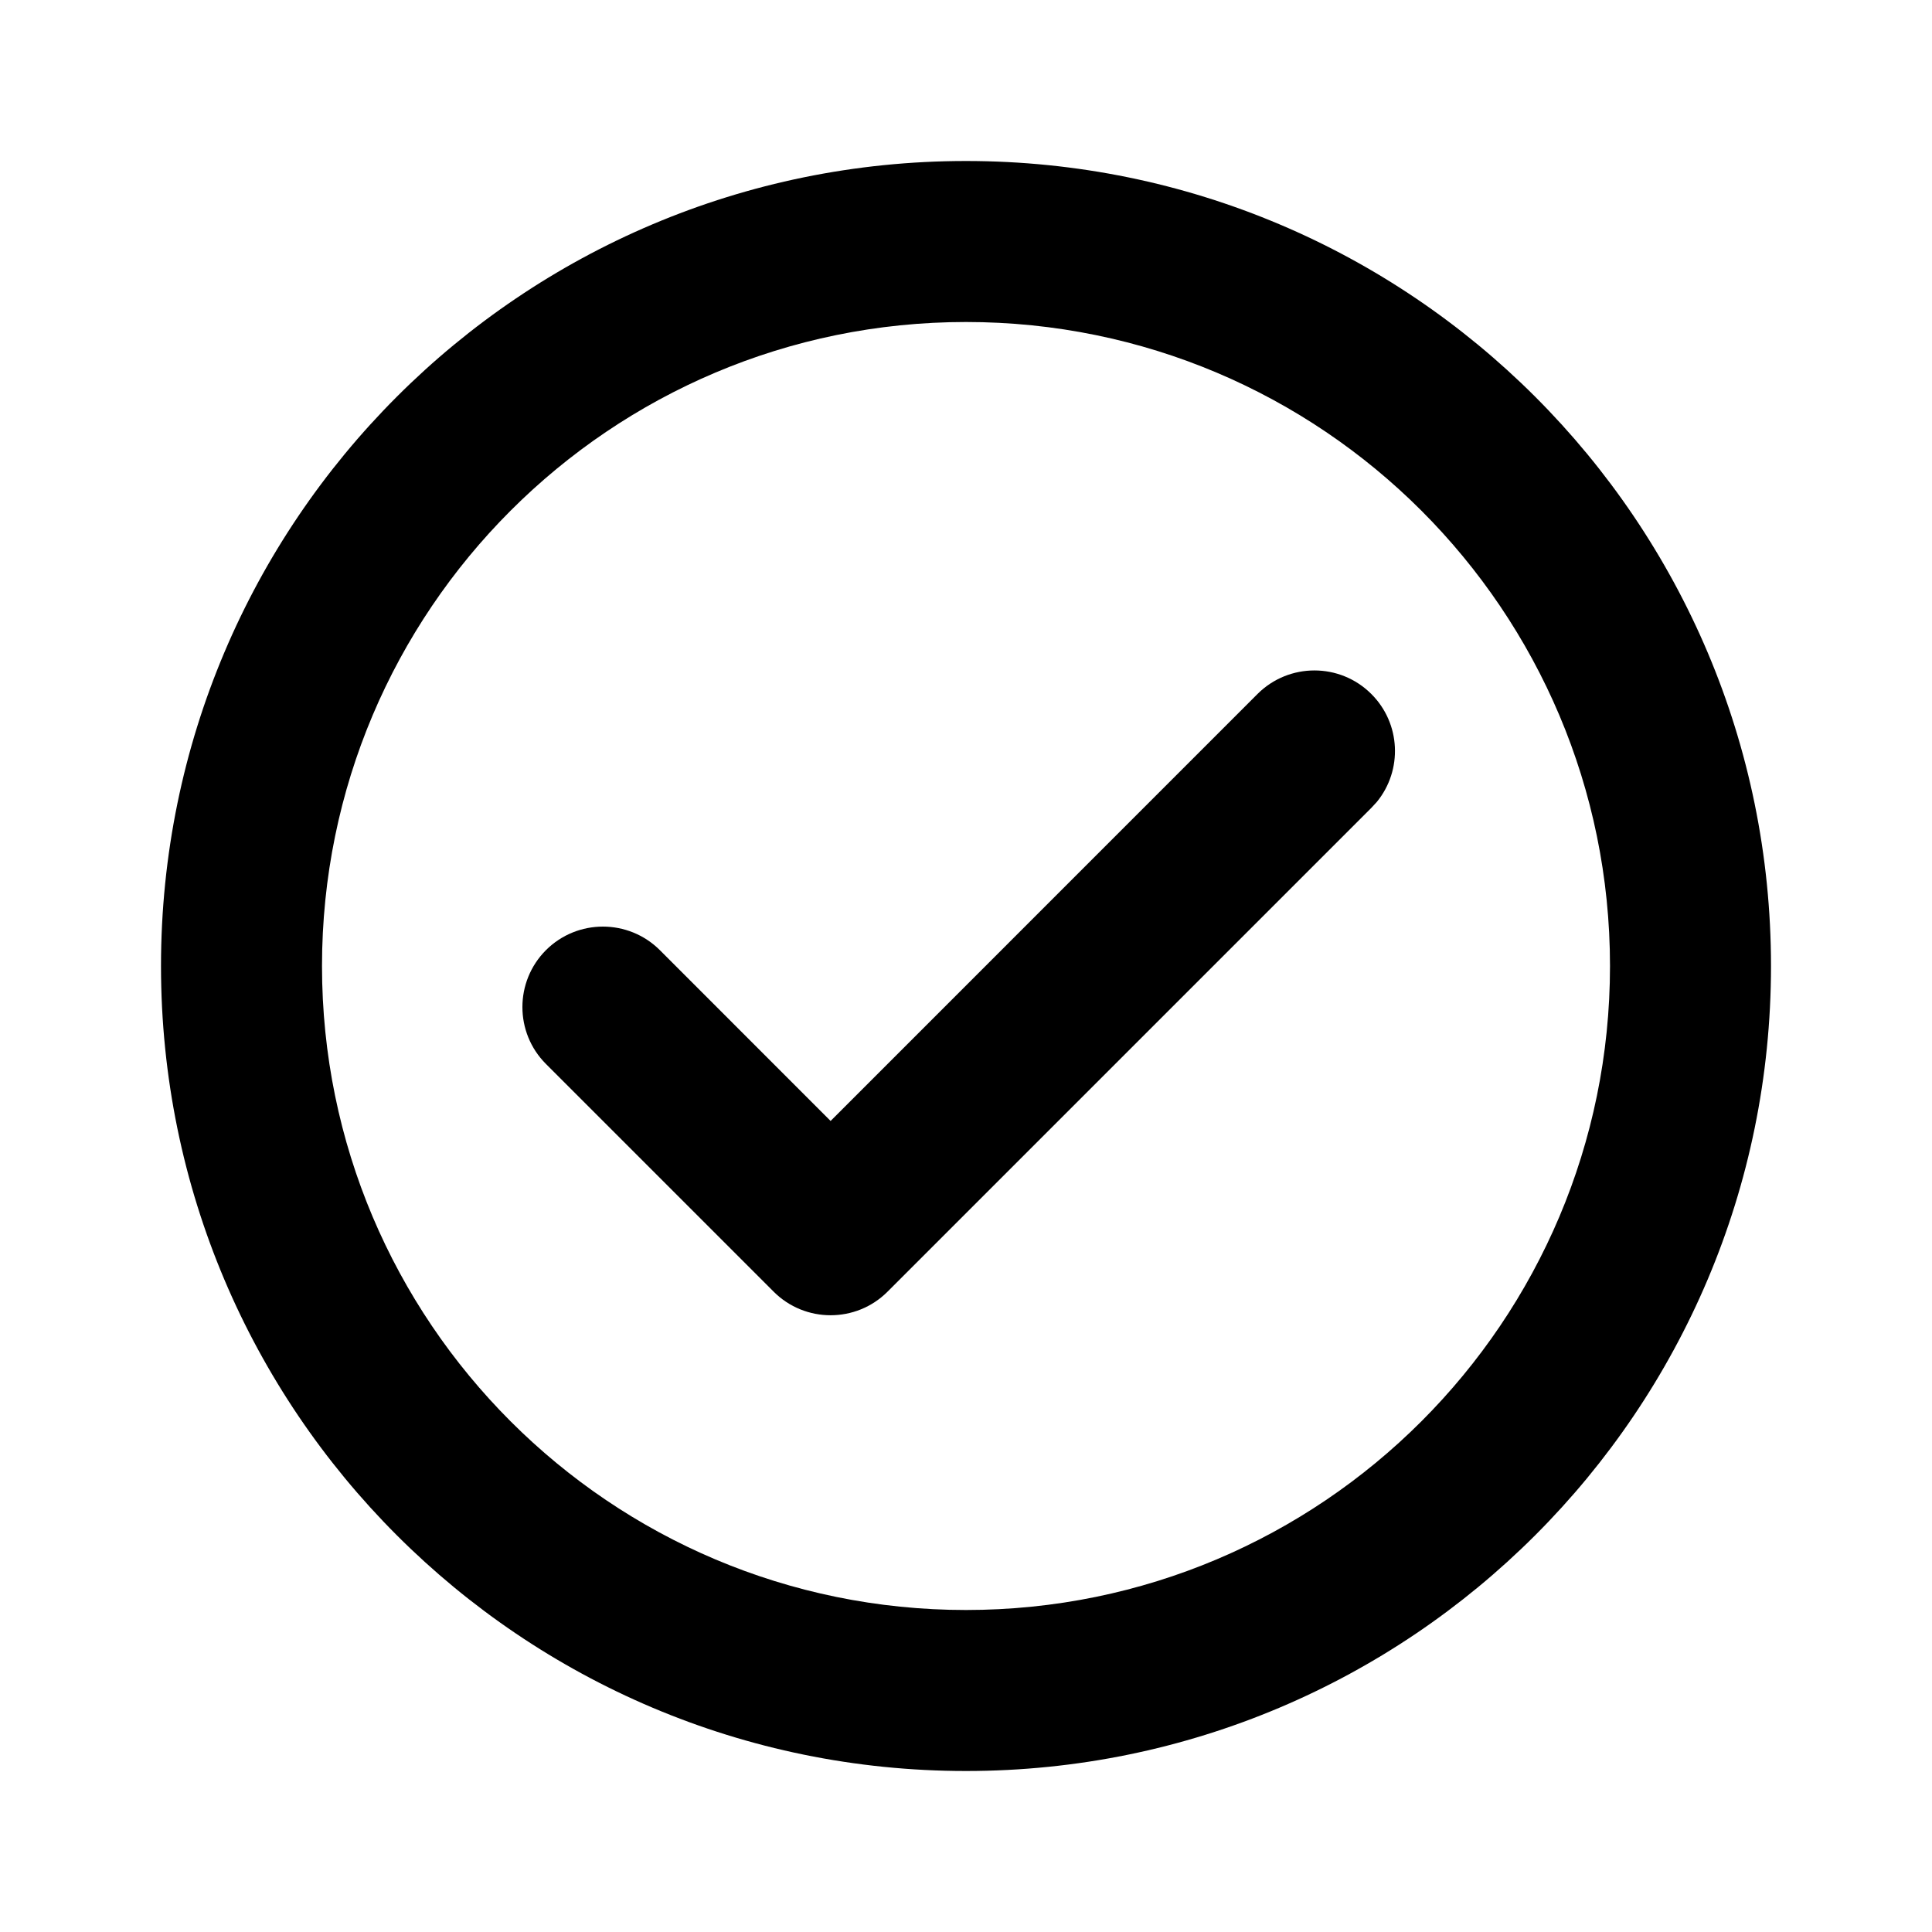
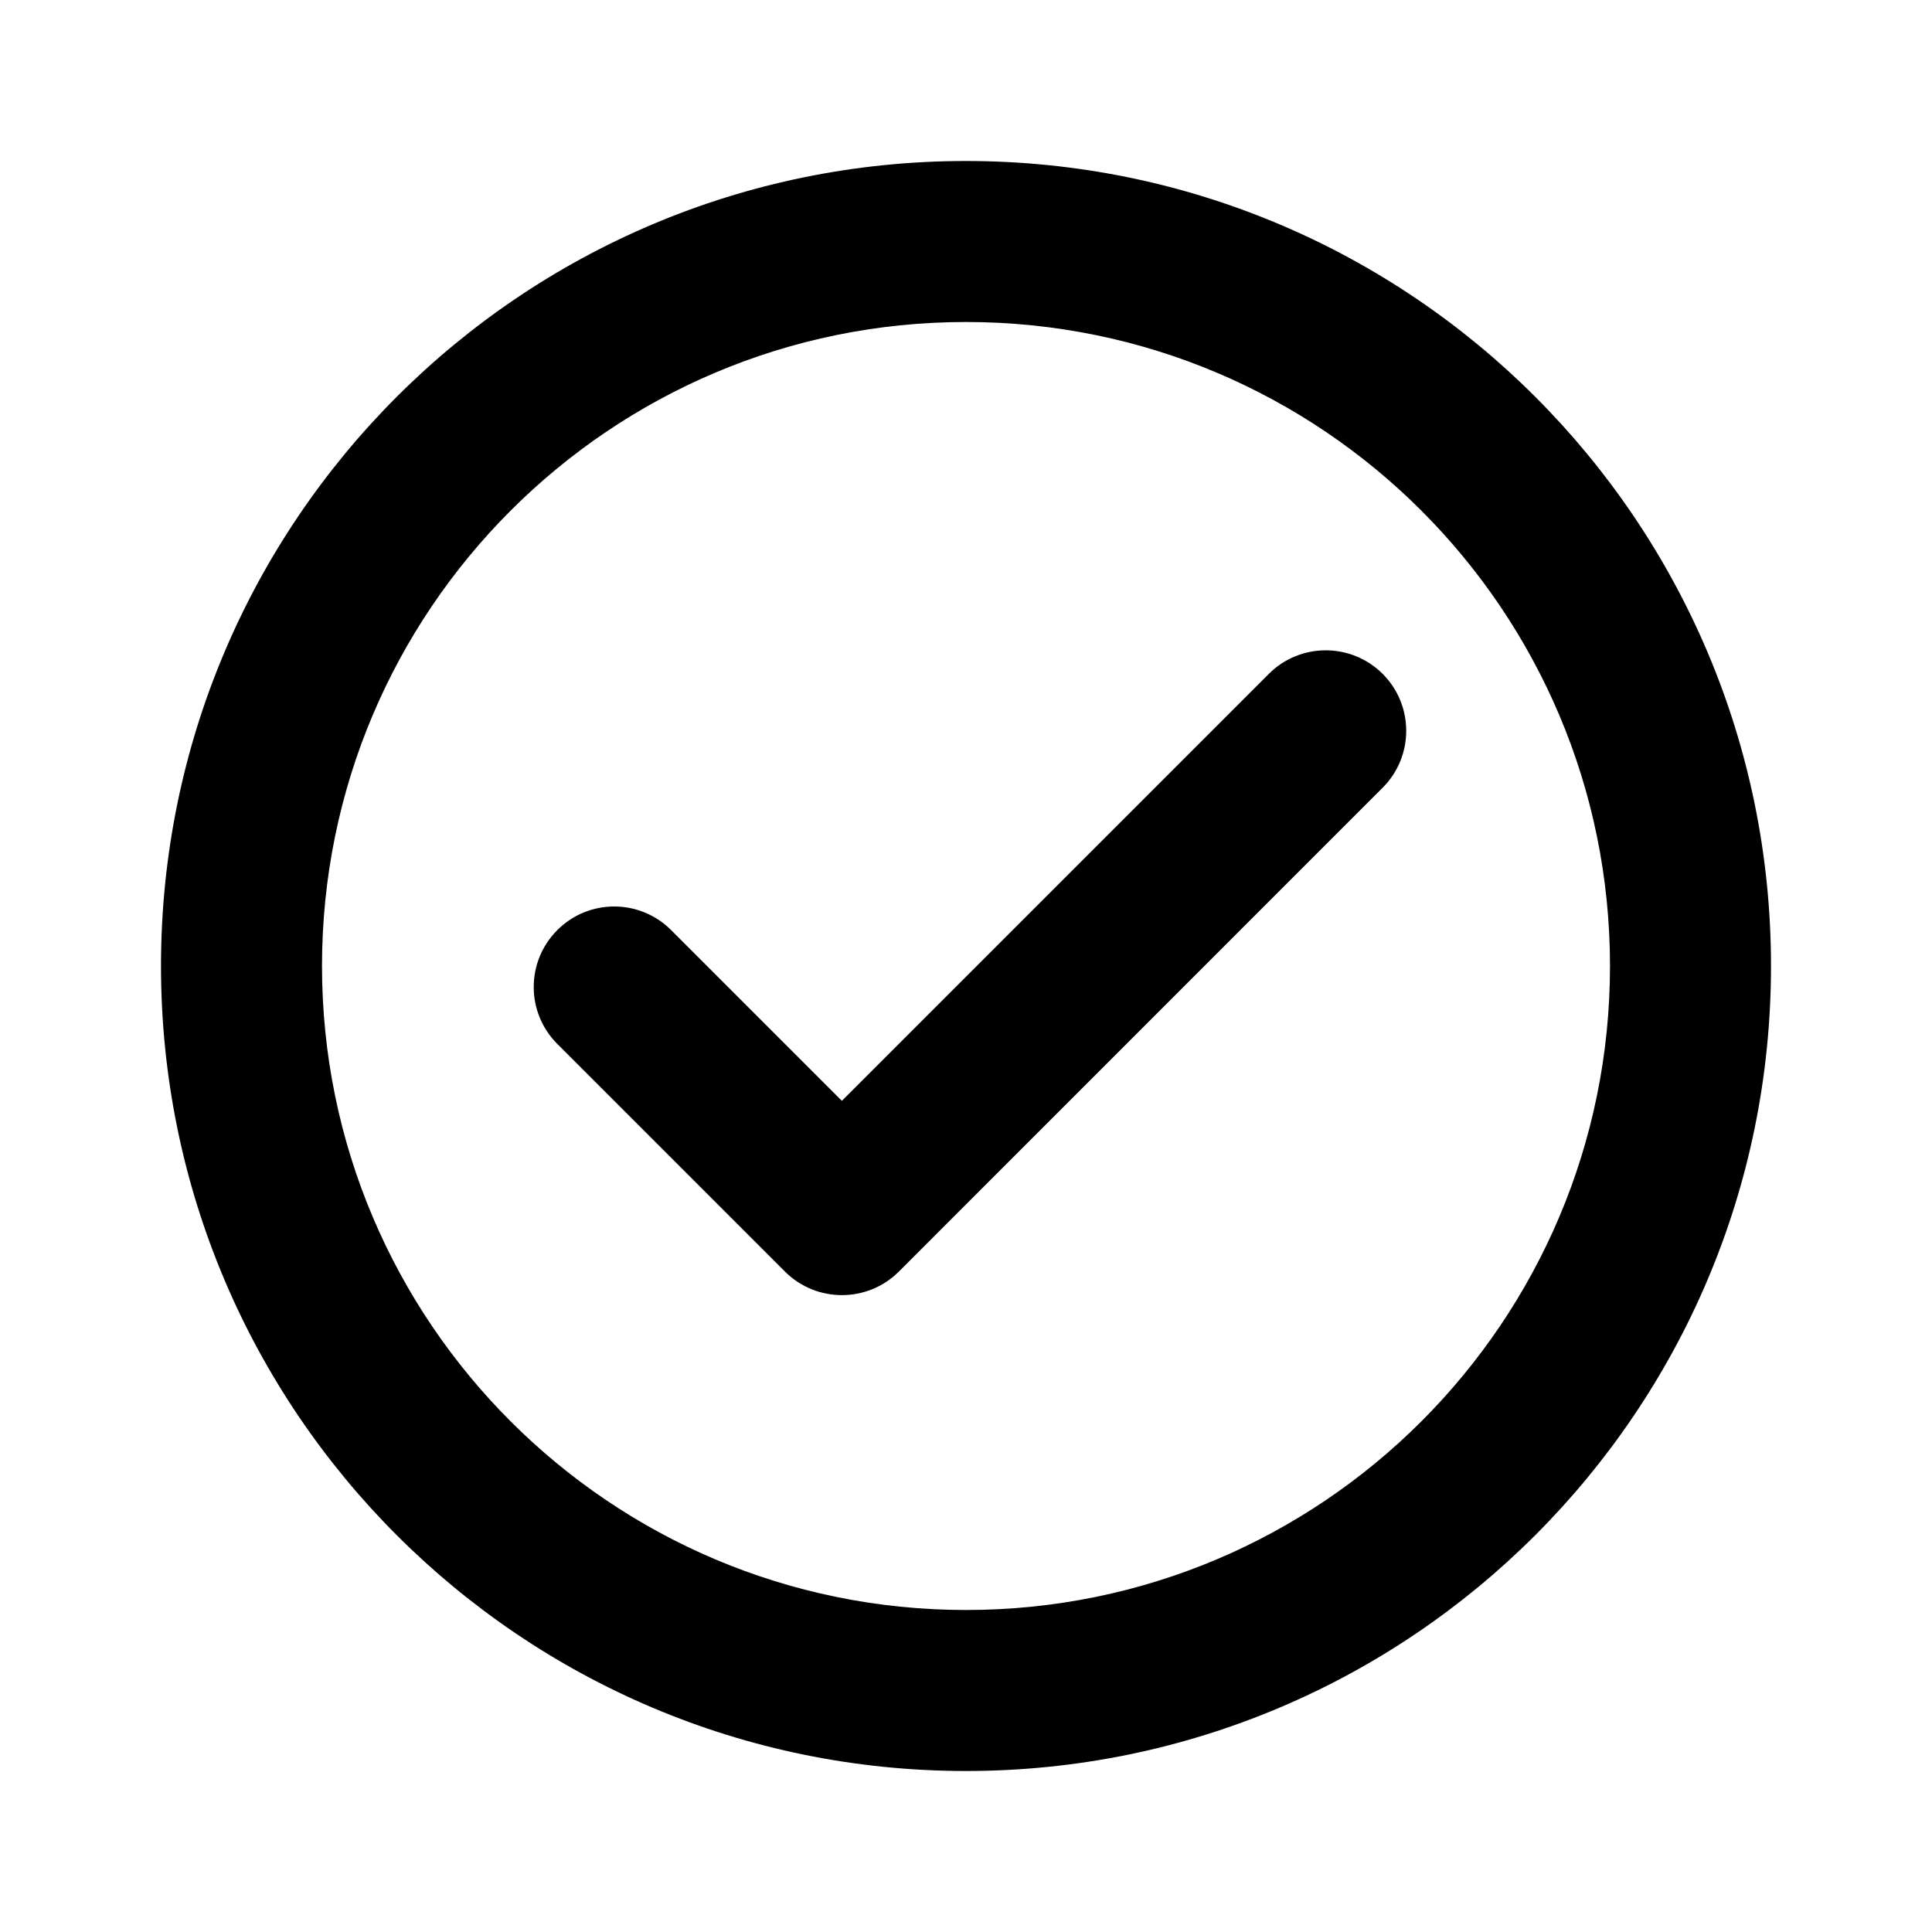
<svg xmlns="http://www.w3.org/2000/svg" viewBox="0 0 24 24" fill="currentColor">
-   <path d="M15.621 8.621C16.012 8.231 16.645 8.231 17.035 8.621C17.402 8.987 17.425 9.567 17.105 9.96L17.035 10.036L11.025 16.046C10.635 16.436 10.001 16.436 9.611 16.046L6.782 13.217C6.392 12.827 6.392 12.194 6.782 11.803C7.173 11.413 7.806 11.413 8.197 11.803L10.318 13.925L15.621 8.621Z" fill="currentColor" />
-   <path fill-rule="evenodd" clip-rule="evenodd" d="M12 22C6.477 22 2 17.523 2 12C2 6.477 6.477 2 12 2C17.523 2 22 6.477 22 12C22 17.523 17.523 22 12 22ZM12 4C16.418 4 20 7.582 20 12C20 16.418 16.418 20 12 20C7.582 20 4 16.418 4 12C4 7.582 7.582 4 12 4Z" fill="currentColor" />
+   <path d="M12 2C17.523 2 22 6.477 22 12C22 17.523 17.523 22 12 22C6.477 22 2 17.523 2 12C2 6.477 6.477 2 12 2ZM12 4C7.582 4 4 7.582 4 12C4 16.418 7.582 20 12 20C16.418 20 20 16.418 20 12C20 7.582 16.418 4 12 4ZM15.762 8.371C16.152 7.981 16.785 7.981 17.176 8.371C17.566 8.762 17.566 9.395 17.176 9.785L11.166 15.796C10.775 16.186 10.142 16.186 9.751 15.796L6.923 12.968C6.532 12.577 6.533 11.944 6.923 11.554C7.313 11.163 7.946 11.163 8.337 11.554L10.458 13.675L15.762 8.371Z" fill="currentColor" />
</svg>
